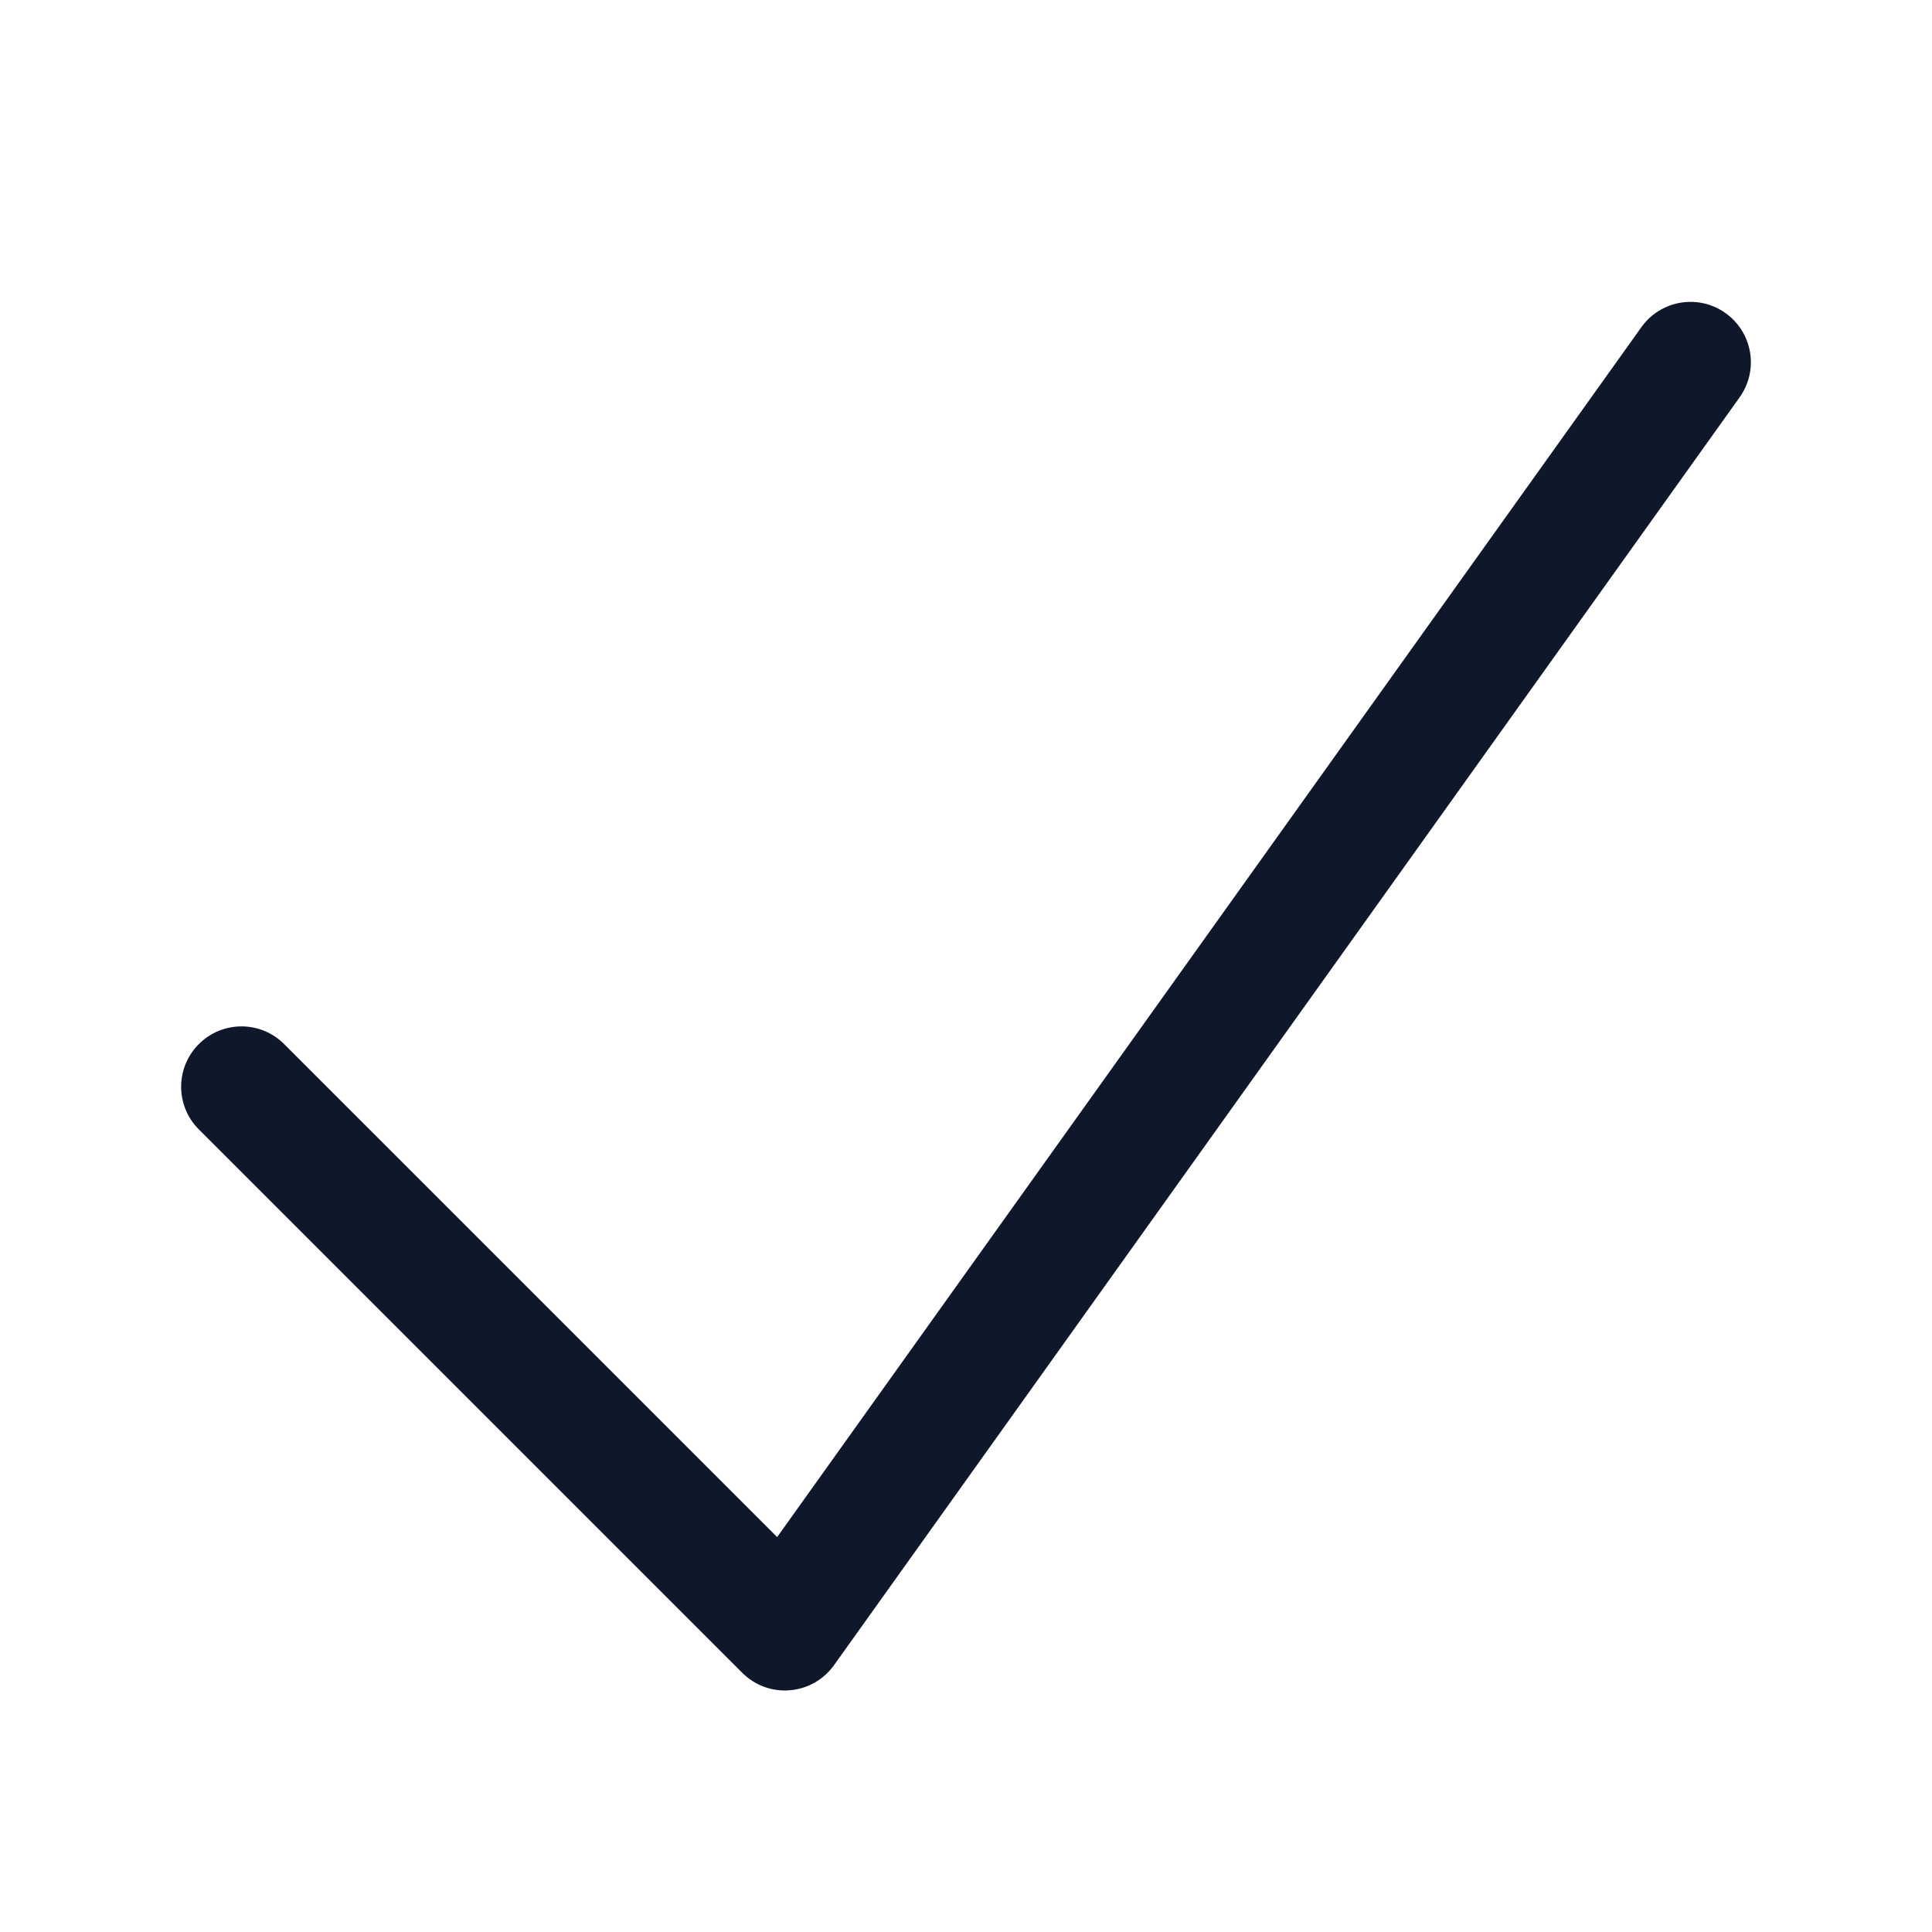
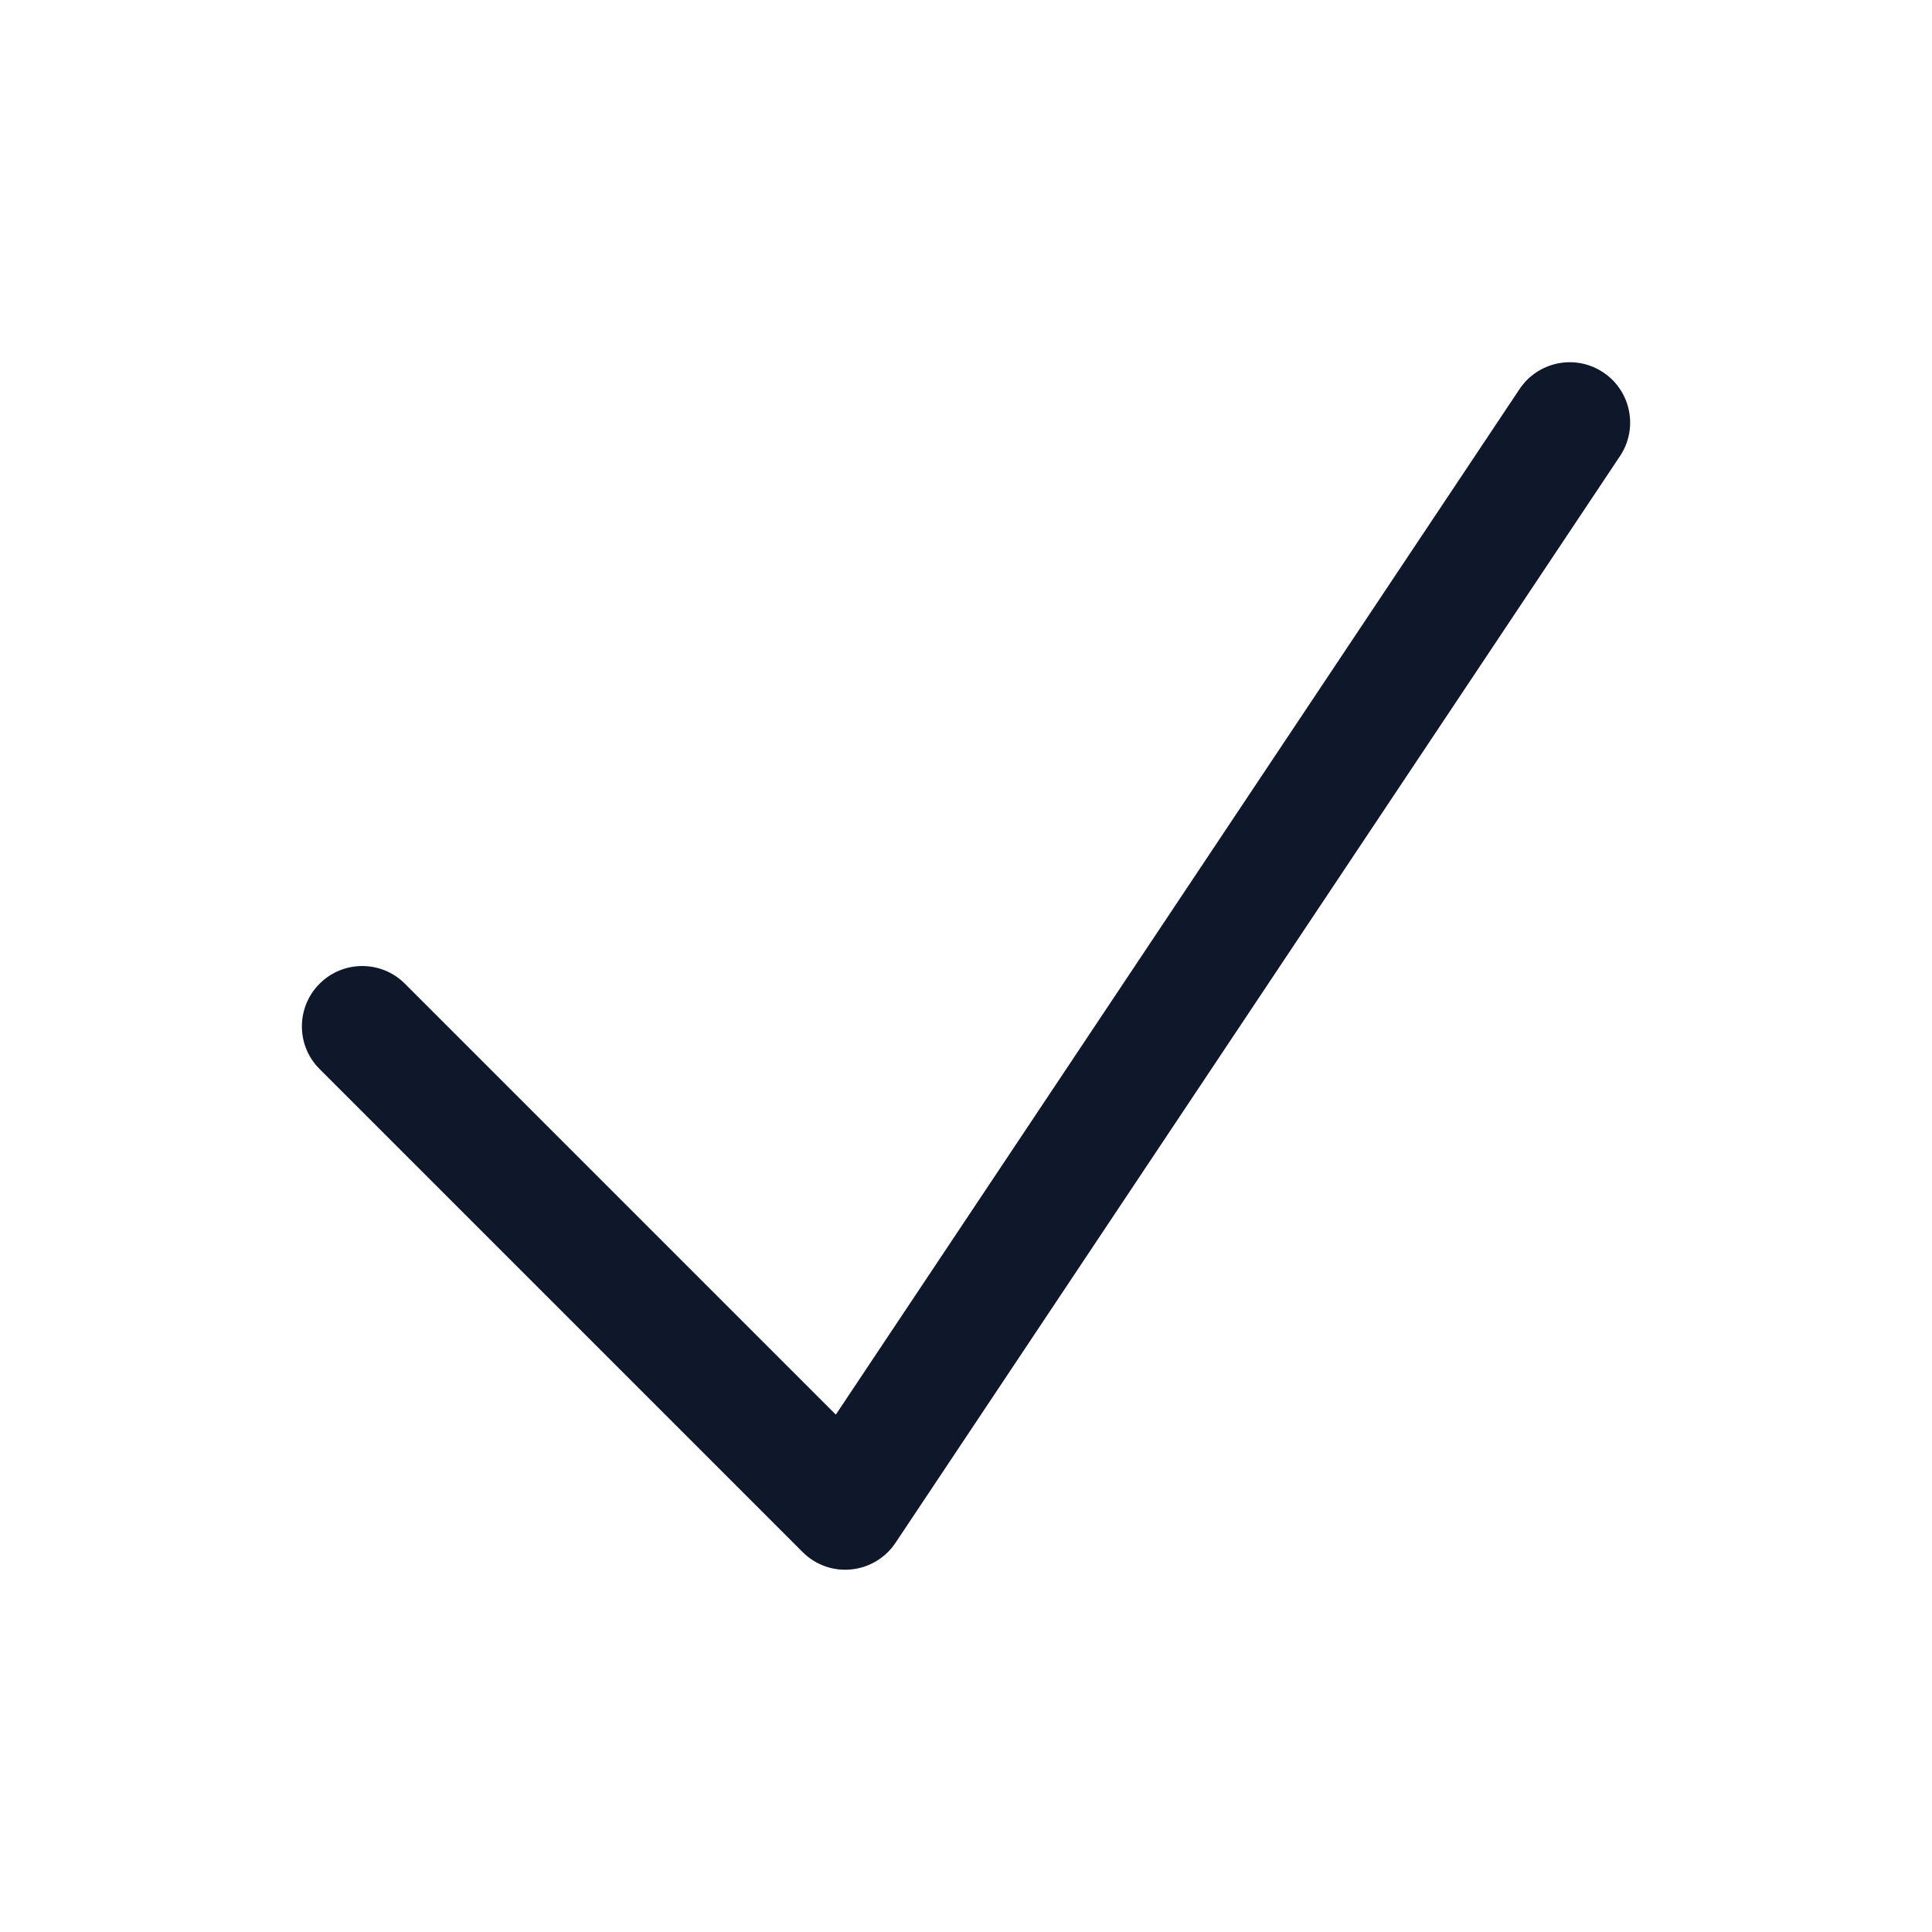
<svg xmlns="http://www.w3.org/2000/svg" width="24" height="24" viewBox="0 0 24 24" fill="none">
-   <path fill-rule="evenodd" clip-rule="evenodd" d="M21.436 3.89C21.773 4.131 21.851 4.599 21.61 4.936L10.36 20.686C10.232 20.865 10.032 20.979 9.812 20.997C9.592 21.016 9.376 20.936 9.22 20.78L2.47 14.03C2.177 13.738 2.177 13.263 2.47 12.97C2.763 12.677 3.237 12.677 3.53 12.97L9.654 19.094L20.39 4.064C20.631 3.727 21.099 3.649 21.436 3.89Z" fill="#0F172A" />
+   <path fill-rule="evenodd" clip-rule="evenodd" d="M19.916 4.626C20.261 4.856 20.354 5.321 20.124 5.666L11.124 19.166C10.999 19.353 10.797 19.474 10.574 19.496C10.35 19.519 10.129 19.439 9.97 19.28L3.97 13.28C3.677 12.988 3.677 12.513 3.97 12.22C4.263 11.927 4.737 11.927 5.03 12.22L10.383 17.573L18.876 4.834C19.106 4.489 19.571 4.396 19.916 4.626Z" fill="#0F172A" />
</svg>
